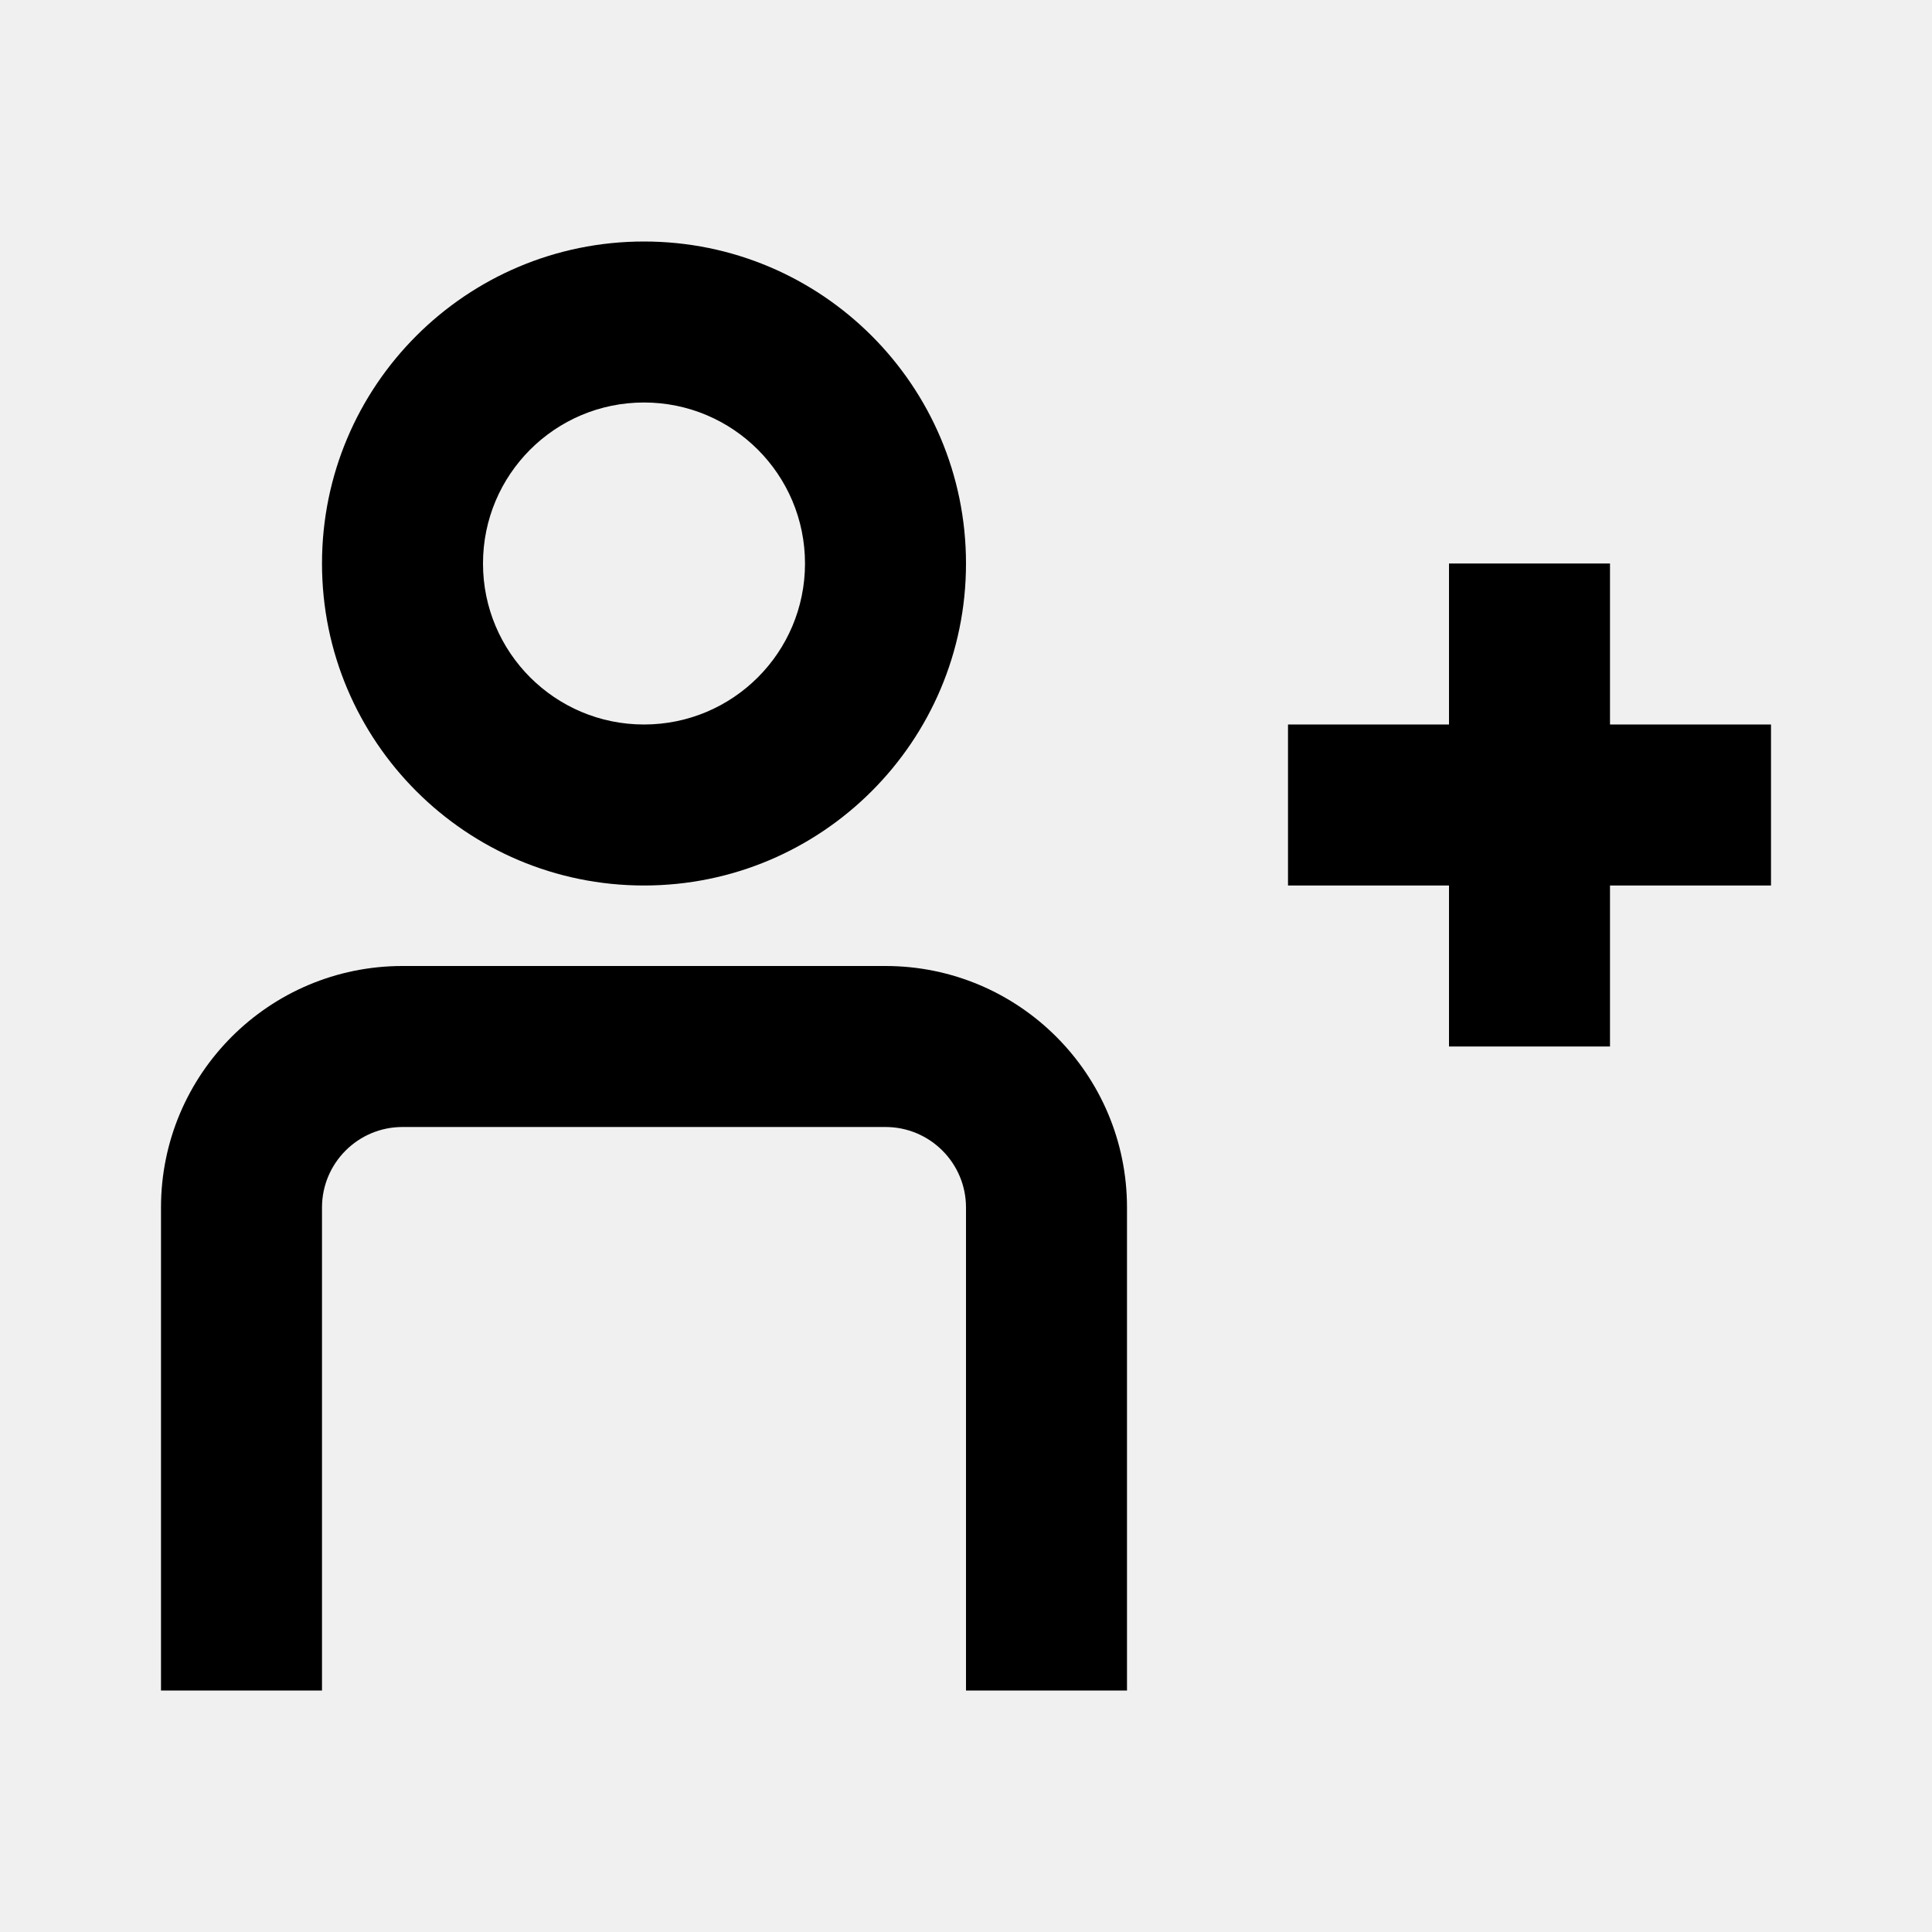
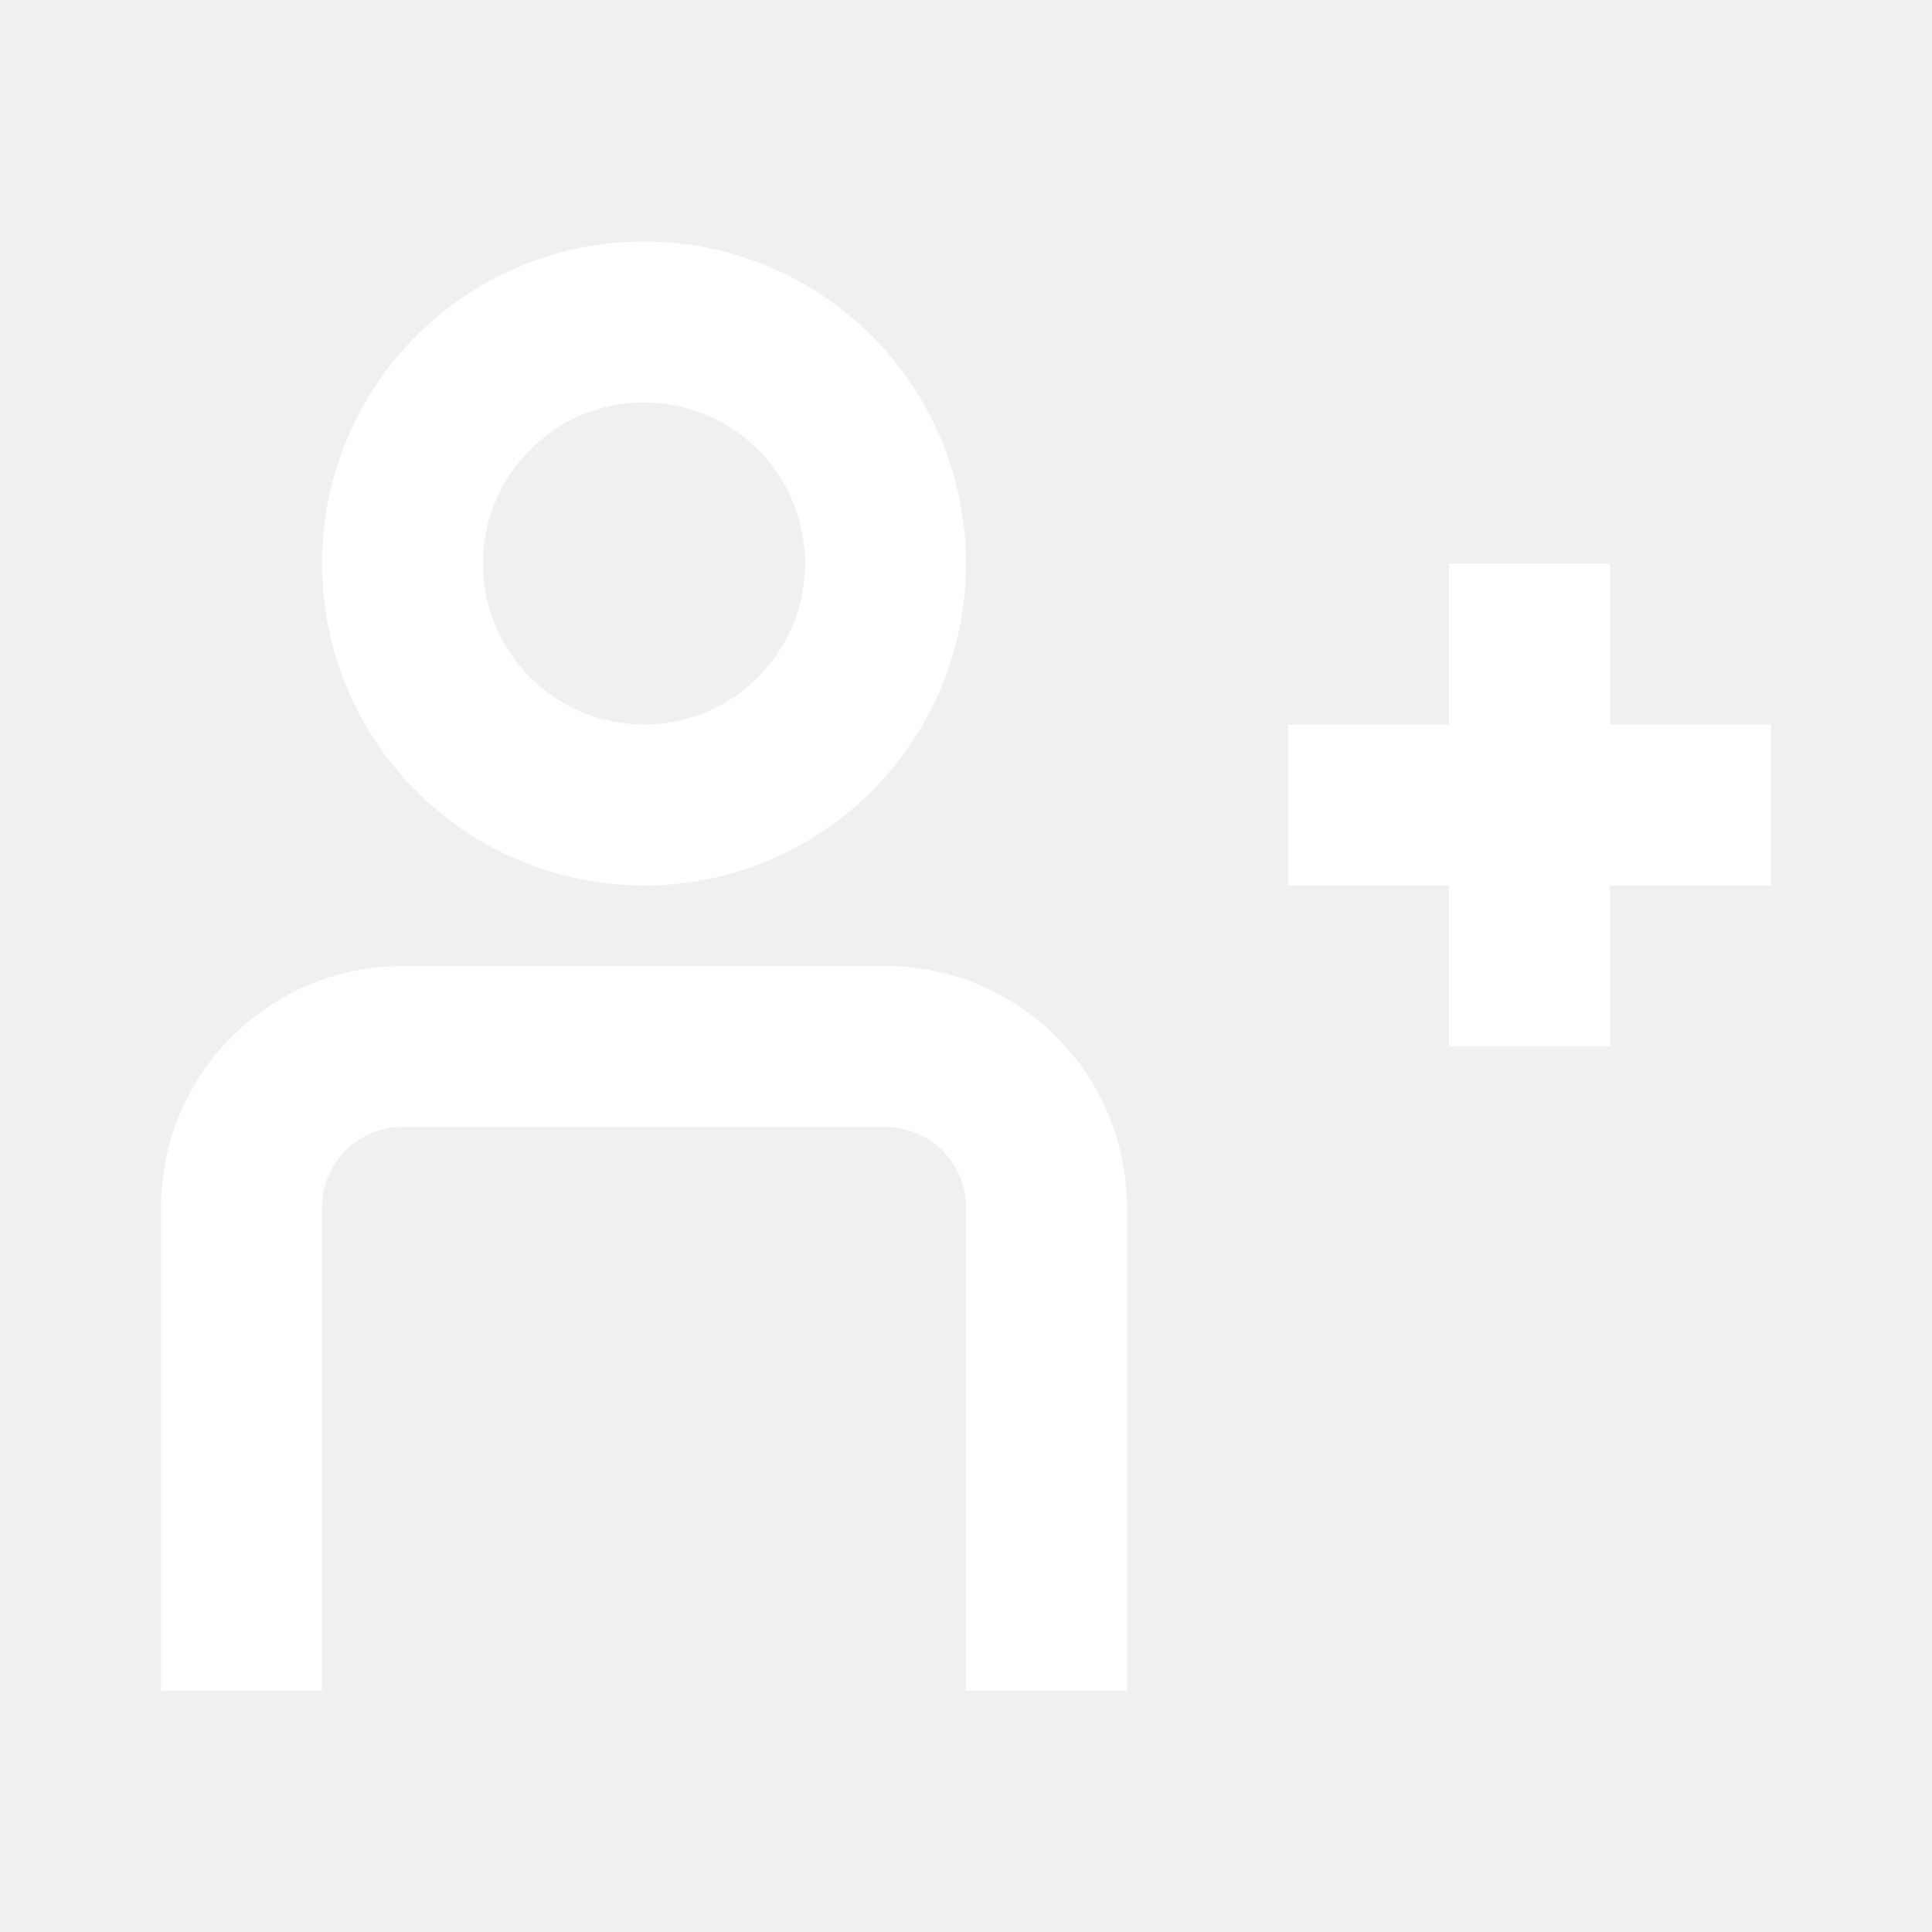
<svg xmlns="http://www.w3.org/2000/svg" width="24" height="24" viewBox="0 0 24 24" fill="none">
-   <path fill-rule="evenodd" clip-rule="evenodd" d="M8 11C10.209 11 12 9.209 12 7C12 4.791 10.209 3 8 3C5.791 3 4 4.791 4 7C4 9.209 5.791 11 8 11ZM8 9C9.105 9 10 8.105 10 7C10 5.895 9.105 5 8 5C6.895 5 6 5.895 6 7C6 8.105 6.895 9 8 9Z" fill="currentColor" />
-   <path d="M11 14C11.552 14 12 14.448 12 15V21H14V15C14 13.343 12.657 12 11 12H5C3.343 12 2 13.343 2 15V21H4V15C4 14.448 4.448 14 5 14H11Z" fill="currentColor" />
-   <path d="M18 7H20V9H22V11H20V13H18V11H16V9H18V7Z" fill="currentColor" />
+   <path fill-rule="evenodd" clip-rule="evenodd" d="M8 11C10.209 11 12 9.209 12 7C12 4.791 10.209 3 8 3C5.791 3 4 4.791 4 7C4 9.209 5.791 11 8 11ZM8 9C9.105 9 10 8.105 10 7C10 5.895 9.105 5 8 5C6.895 5 6 5.895 6 7C6 8.105 6.895 9 8 9Z" fill="white" />
+   <path d="M11 14C11.552 14 12 14.448 12 15V21H14V15C14 13.343 12.657 12 11 12H5C3.343 12 2 13.343 2 15V21H4V15C4 14.448 4.448 14 5 14H11Z" fill="white" />
+   <path d="M18 7H20V9H22V11H20V13H18V11H16V9H18V7Z" fill="white" />
</svg>
